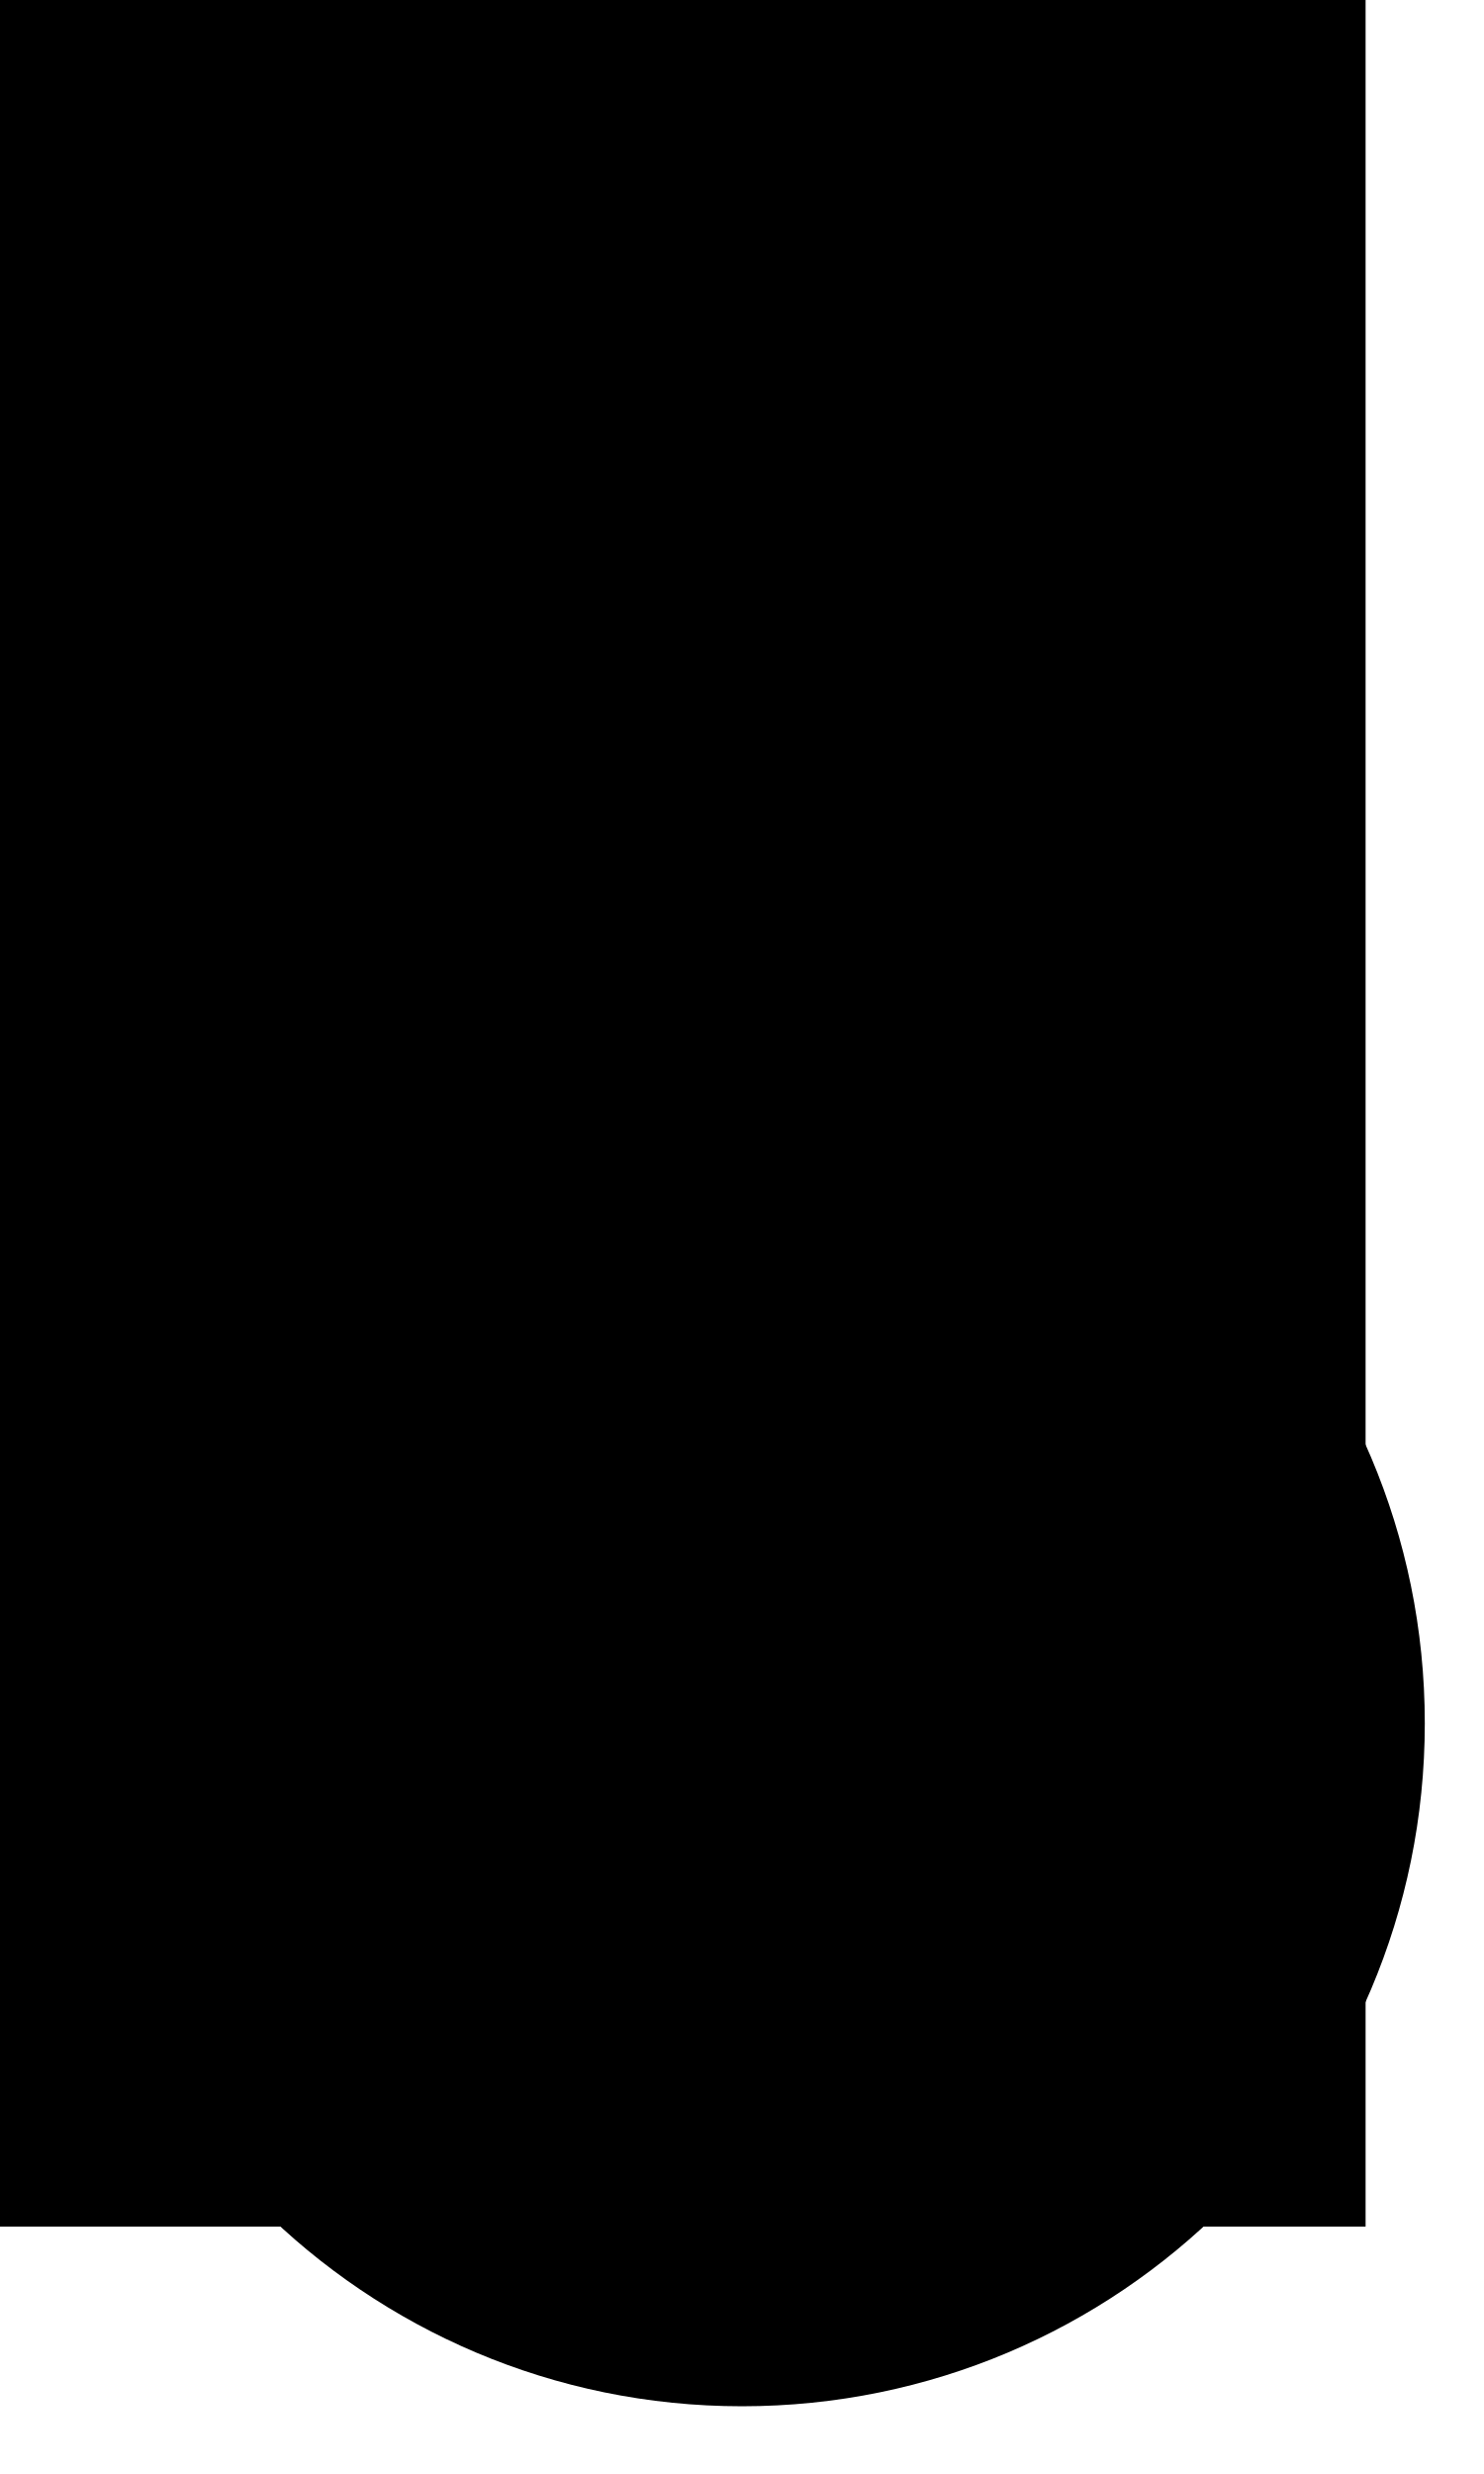
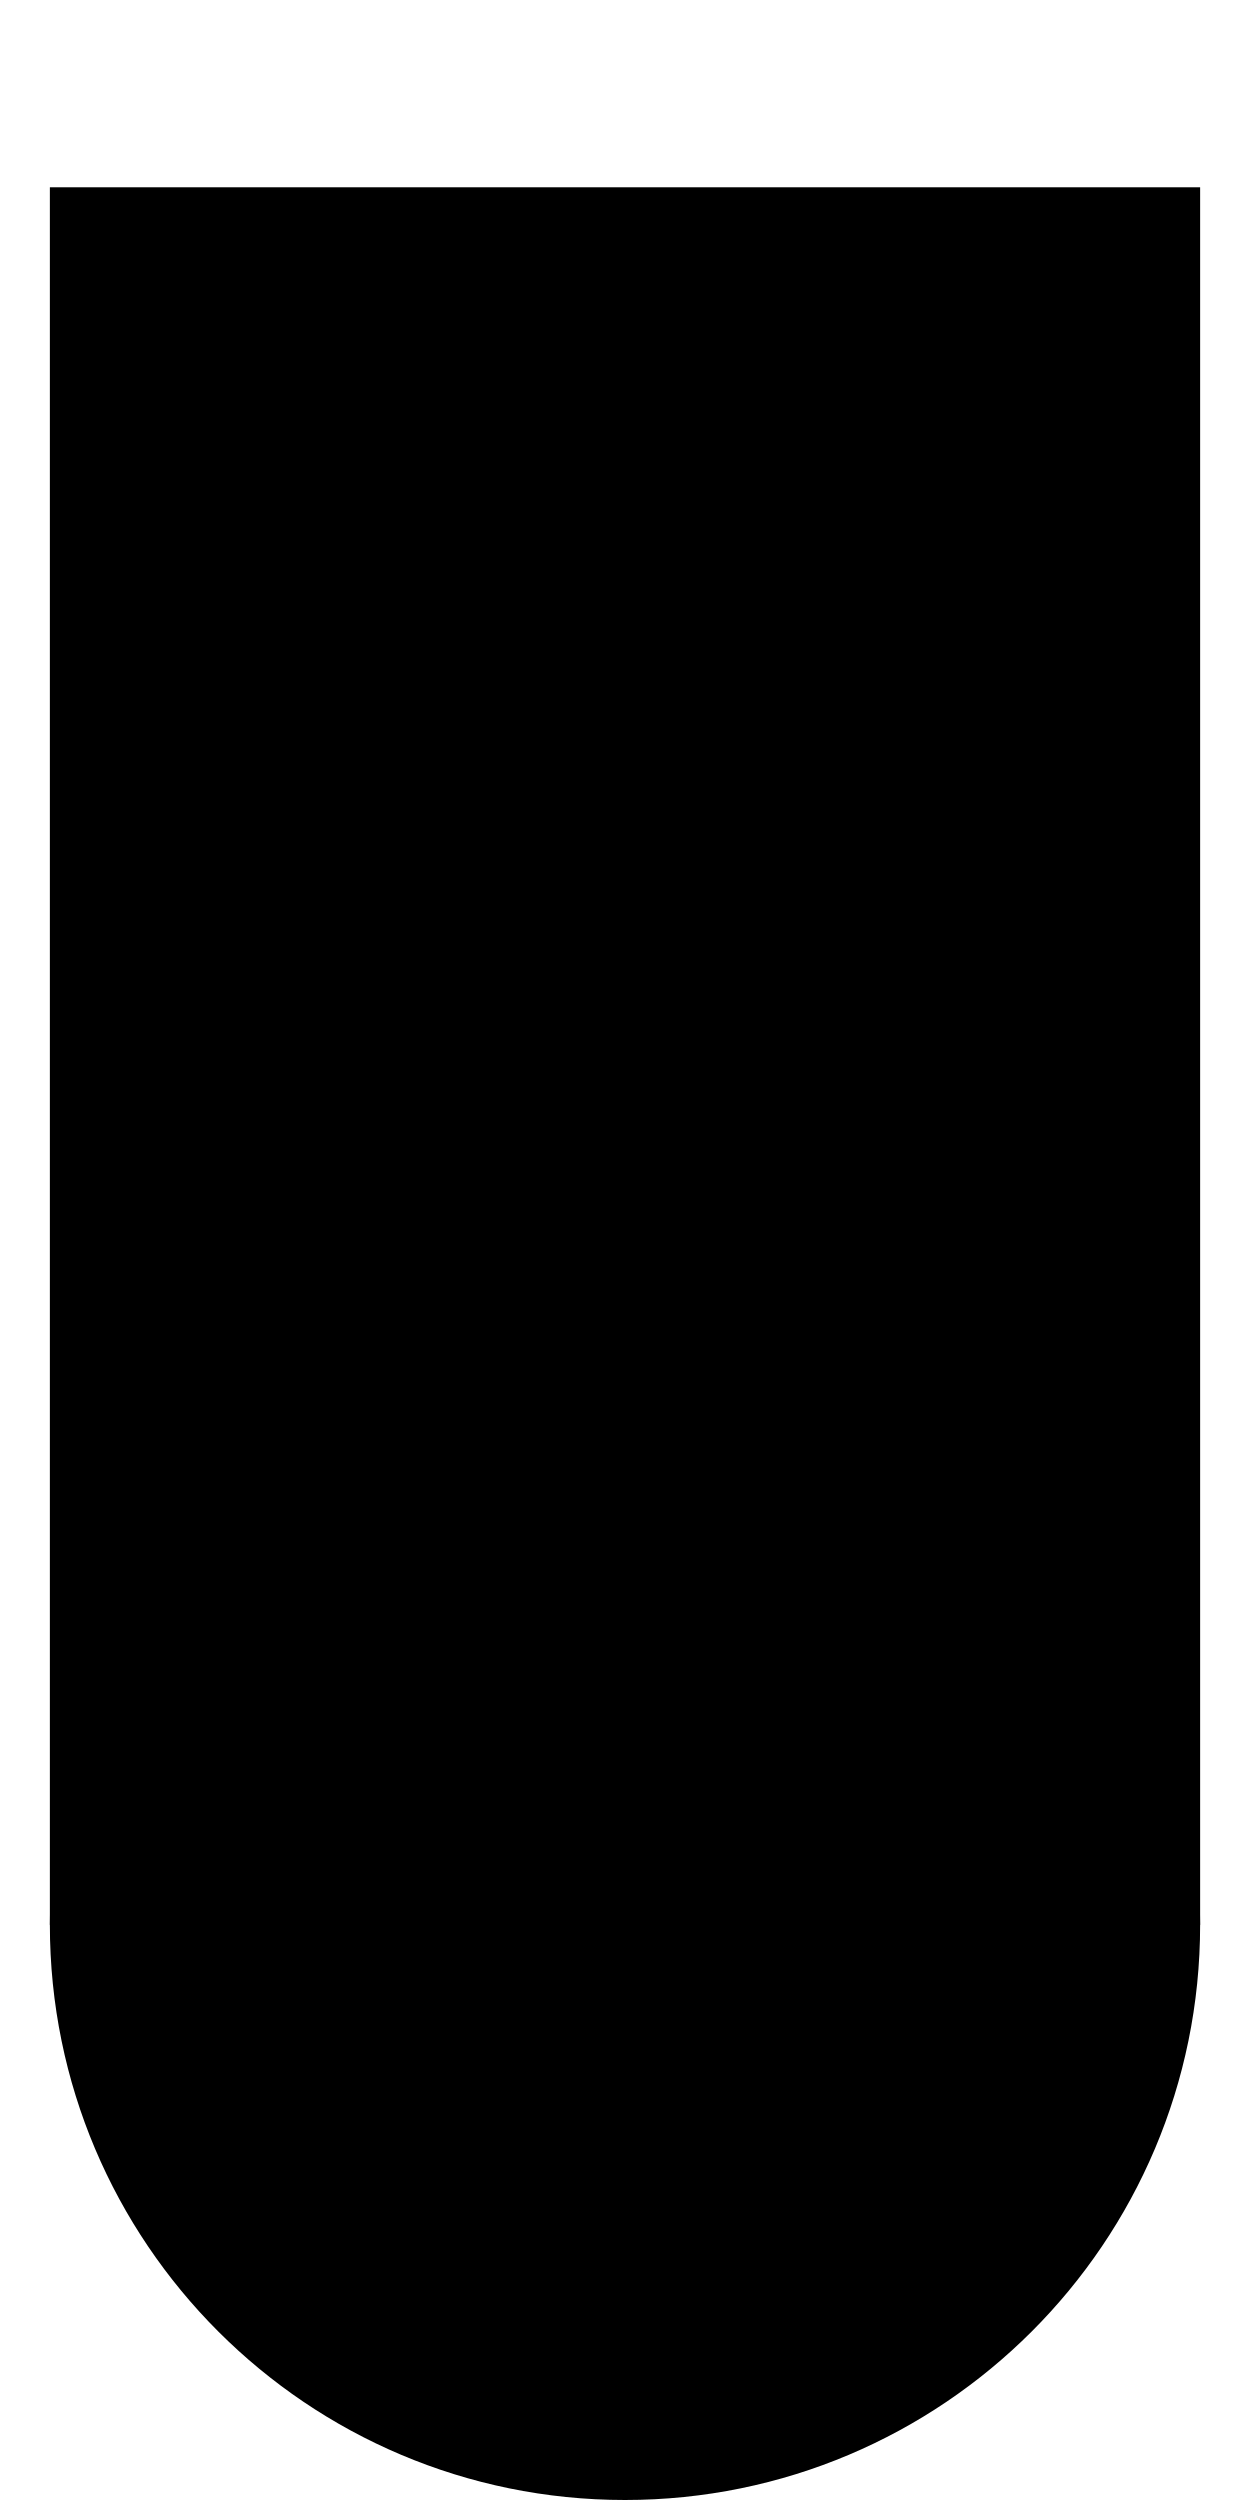
- <svg xmlns="http://www.w3.org/2000/svg" id="et45AJc8jYm1" viewBox="0 0 600 1000" shape-rendering="geometricPrecision" text-rendering="geometricPrecision">
-   <ellipse rx="276.064" ry="276.064" transform="translate(300 696.56)" stroke-width="0" />
-   <rect width="552.127" height="900" rx="0" ry="0" stroke-width="0" />
+ <svg xmlns="http://www.w3.org/2000/svg" id="eRgGphOxYcq1" viewBox="0 0 600 1200" shape-rendering="geometricPrecision" text-rendering="geometricPrecision">
+   <ellipse rx="276.064" ry="276.064" transform="translate(300 923.9364)" stroke-width="0" />
+   <rect width="552.127" height="669.184" rx="0" ry="0" transform="matrix(1 0 0 1.246351 23.93635 89.89859)" stroke-width="0" />
</svg>
